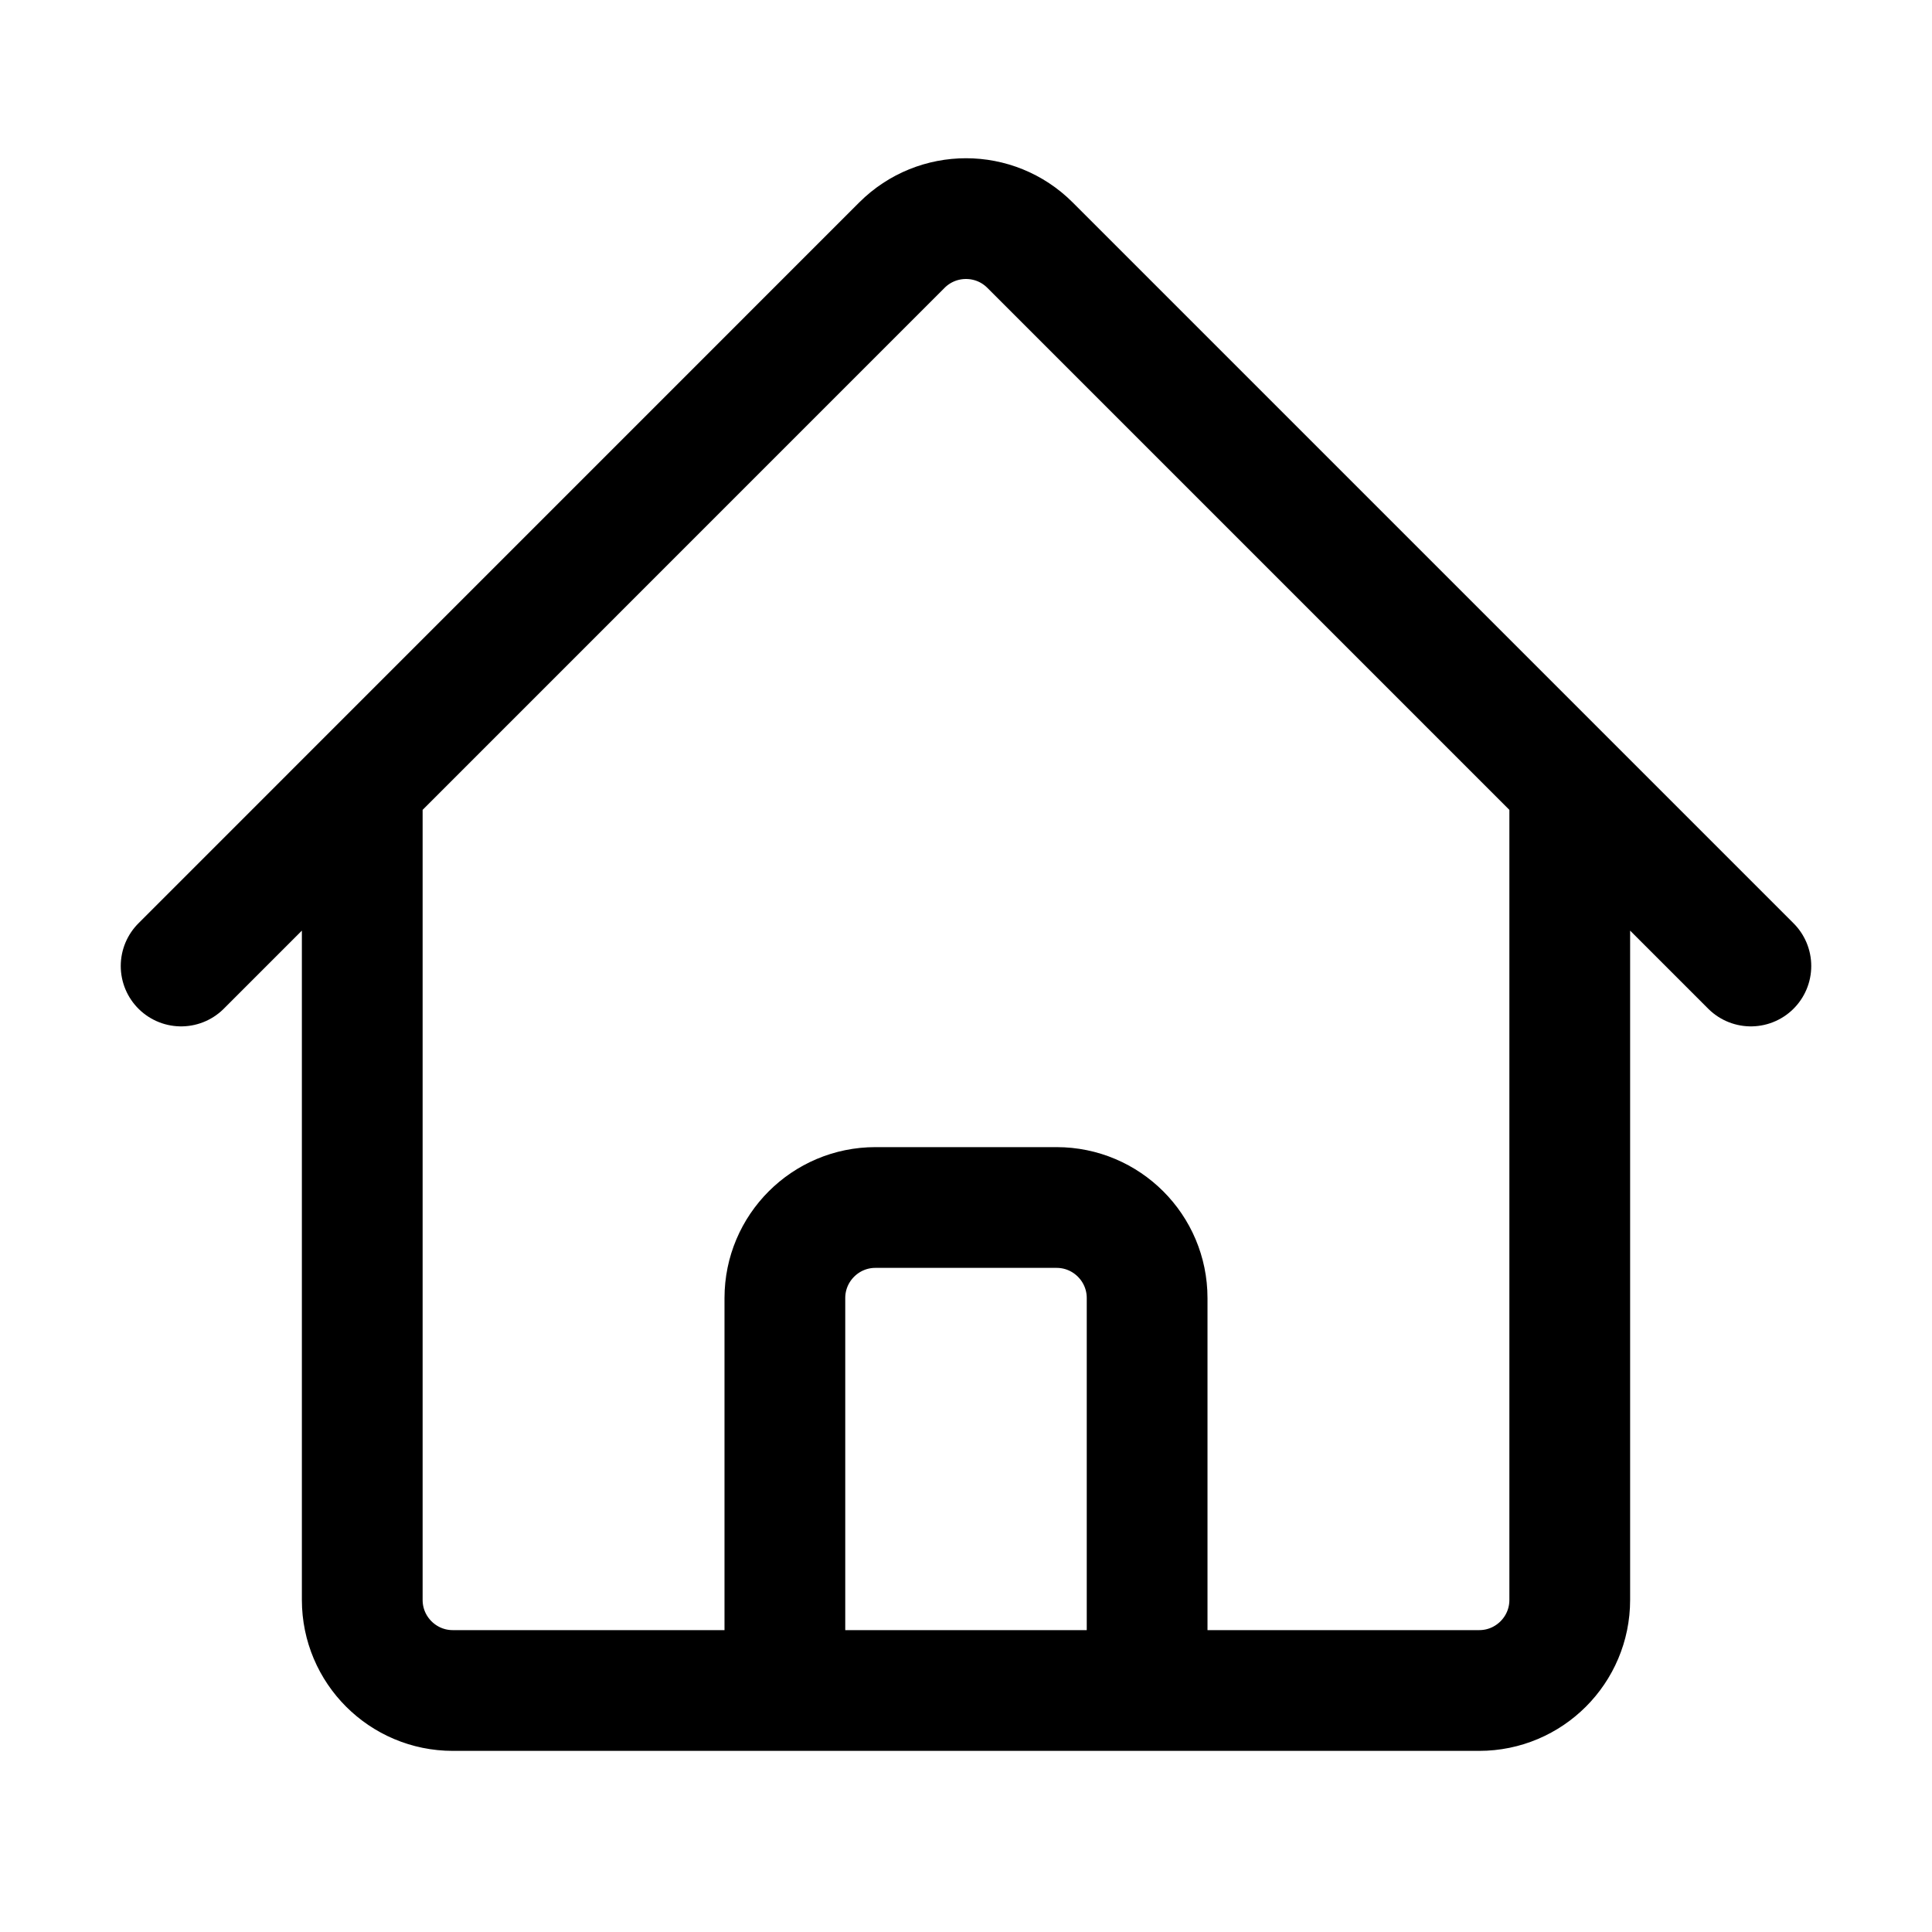
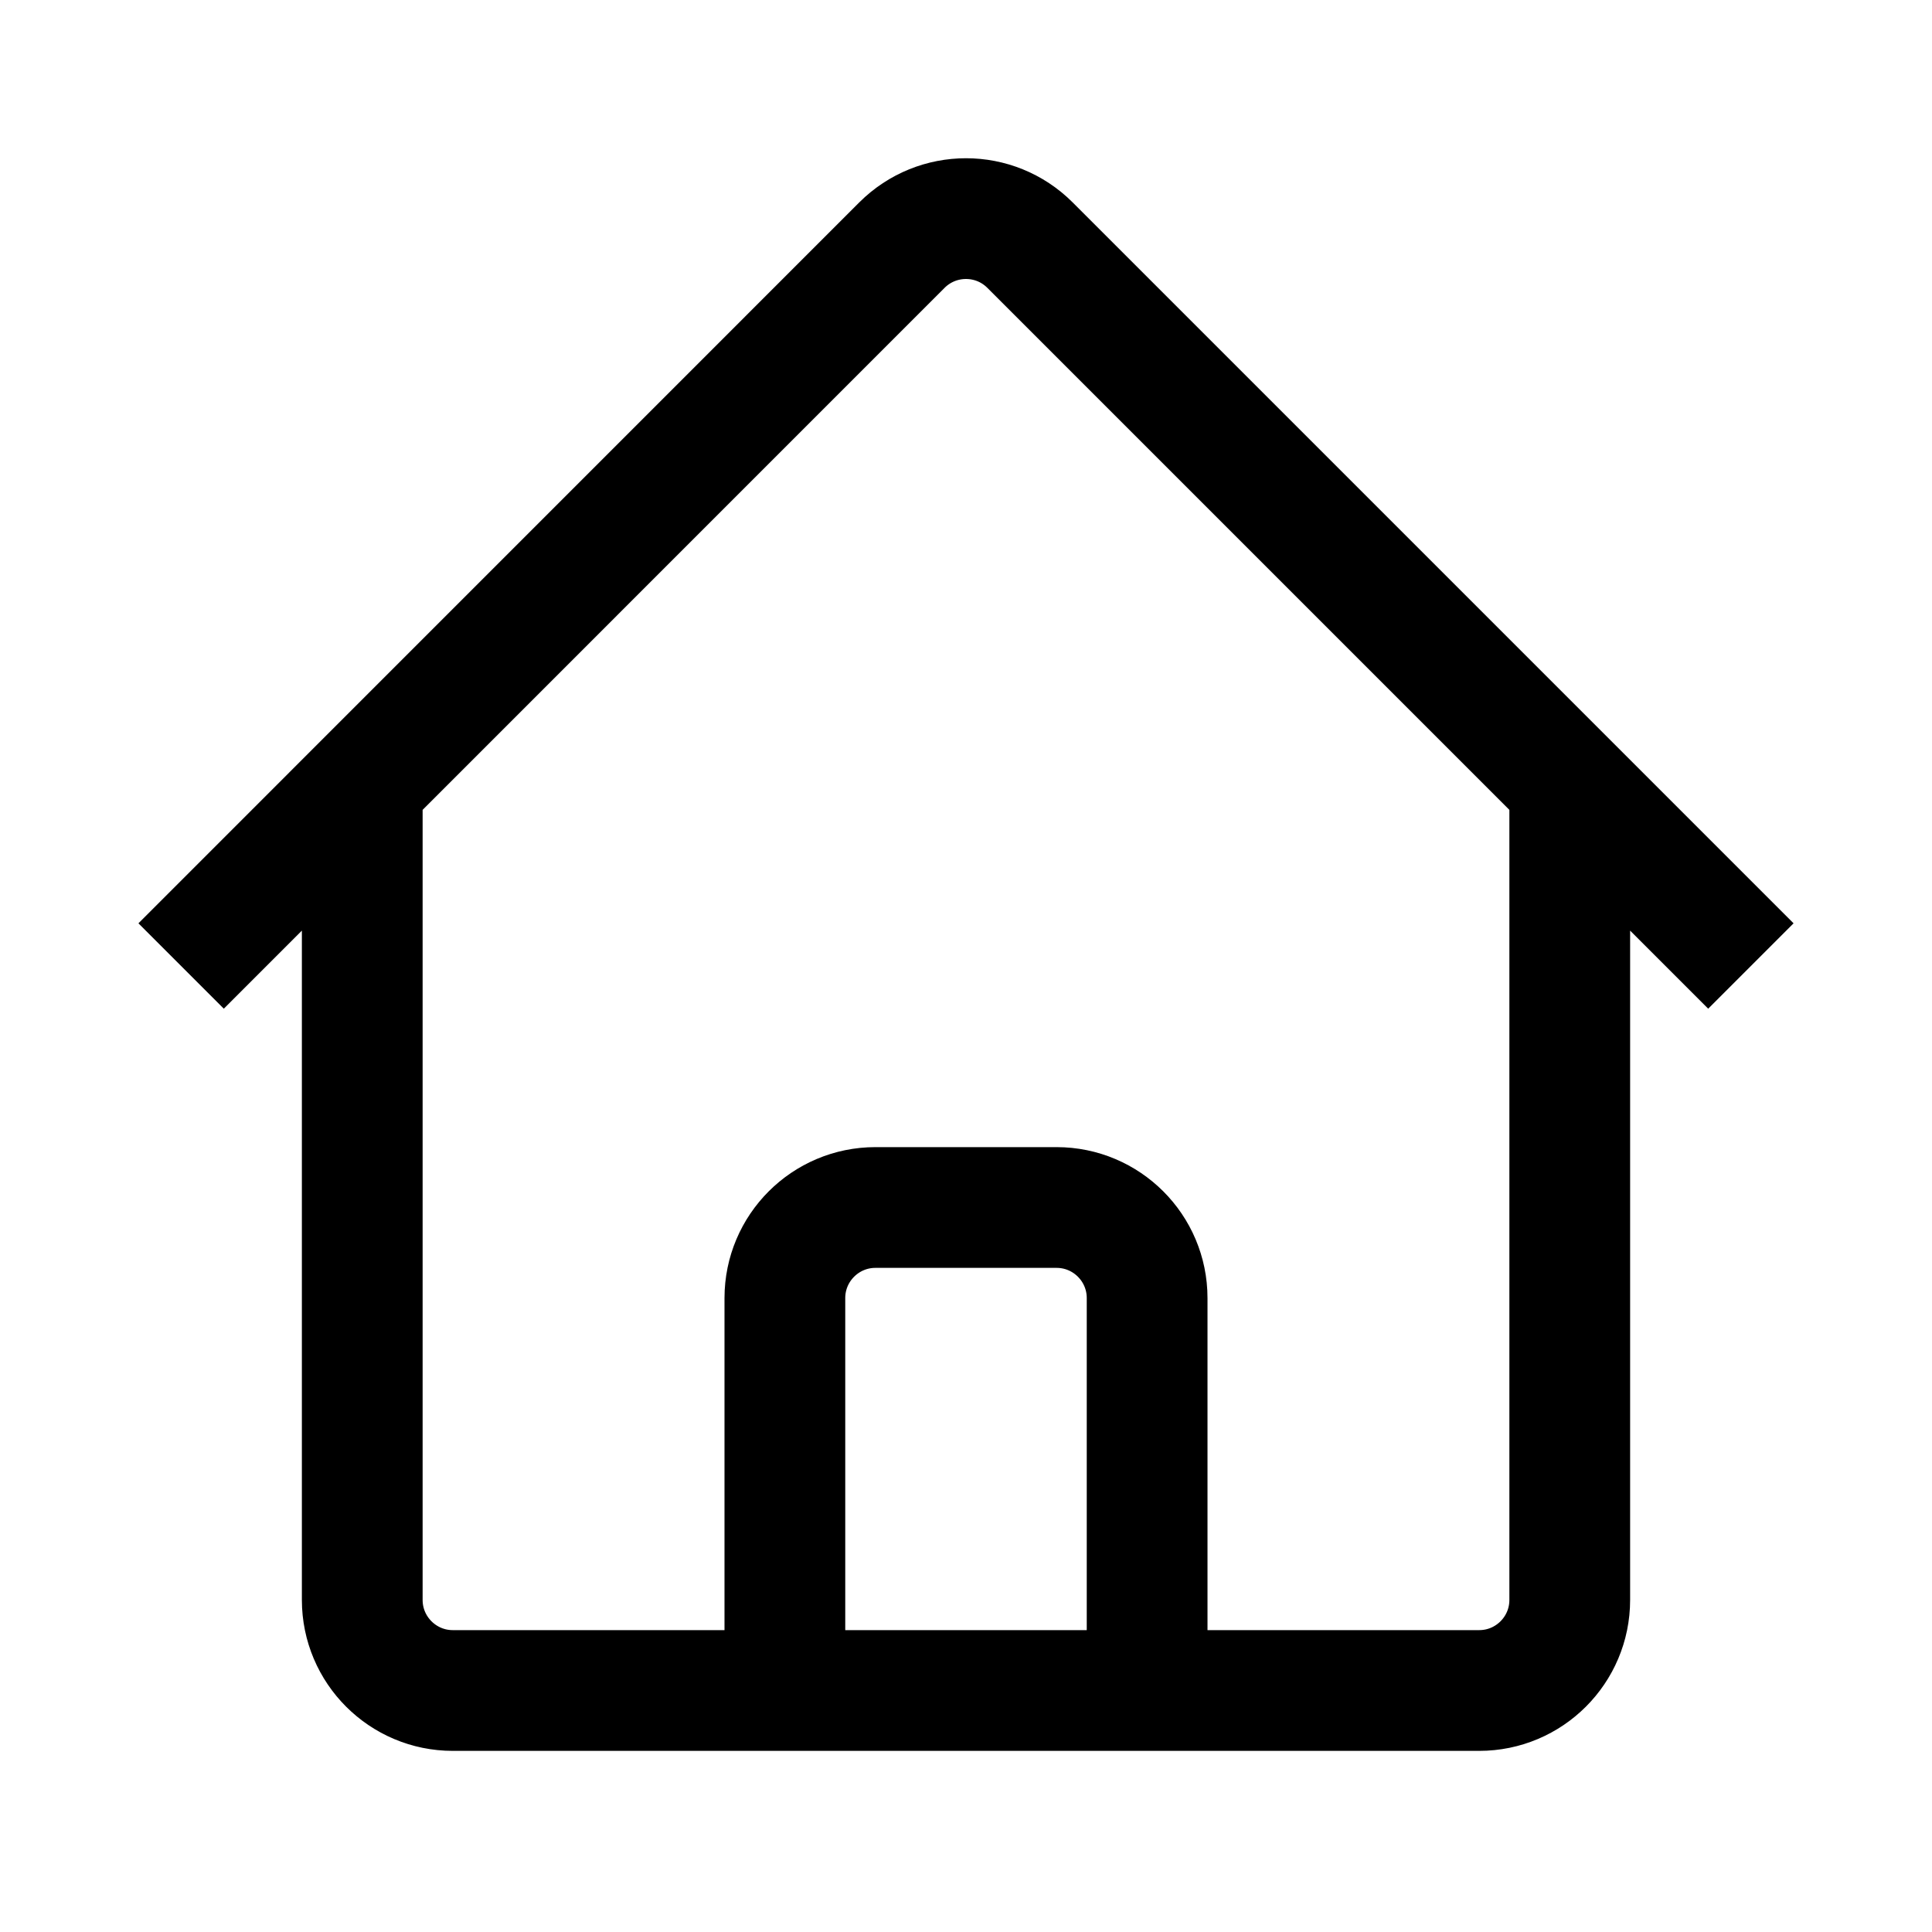
<svg xmlns="http://www.w3.org/2000/svg" fill="none" viewBox="0 0 24 24" stroke-width="1.5" stroke="currentColor" class="w-6 h-6">
-   <path stroke-linecap="round" stroke-linejoin="round" d="m2.25 12 8.954-8.955c.44-.439 1.152-.439 1.591 0L21.75 12M4.5 9.75v10.125c0 .621.504 1.125 1.125 1.125H9.75v-4.875c0-.621.504-1.125 1.125-1.125h2.25c.621 0 1.125.504 1.125 1.125V21h4.125c.621 0 1.125-.504 1.125-1.125V9.75M8.25 21h8.25" />
+   <path strokeLinecap="round" stroke-linejoin="round" d="m2.25 12 8.954-8.955c.44-.439 1.152-.439 1.591 0L21.75 12M4.5 9.75v10.125c0 .621.504 1.125 1.125 1.125H9.75v-4.875c0-.621.504-1.125 1.125-1.125h2.25c.621 0 1.125.504 1.125 1.125V21h4.125c.621 0 1.125-.504 1.125-1.125V9.75M8.25 21h8.25" />
</svg>
